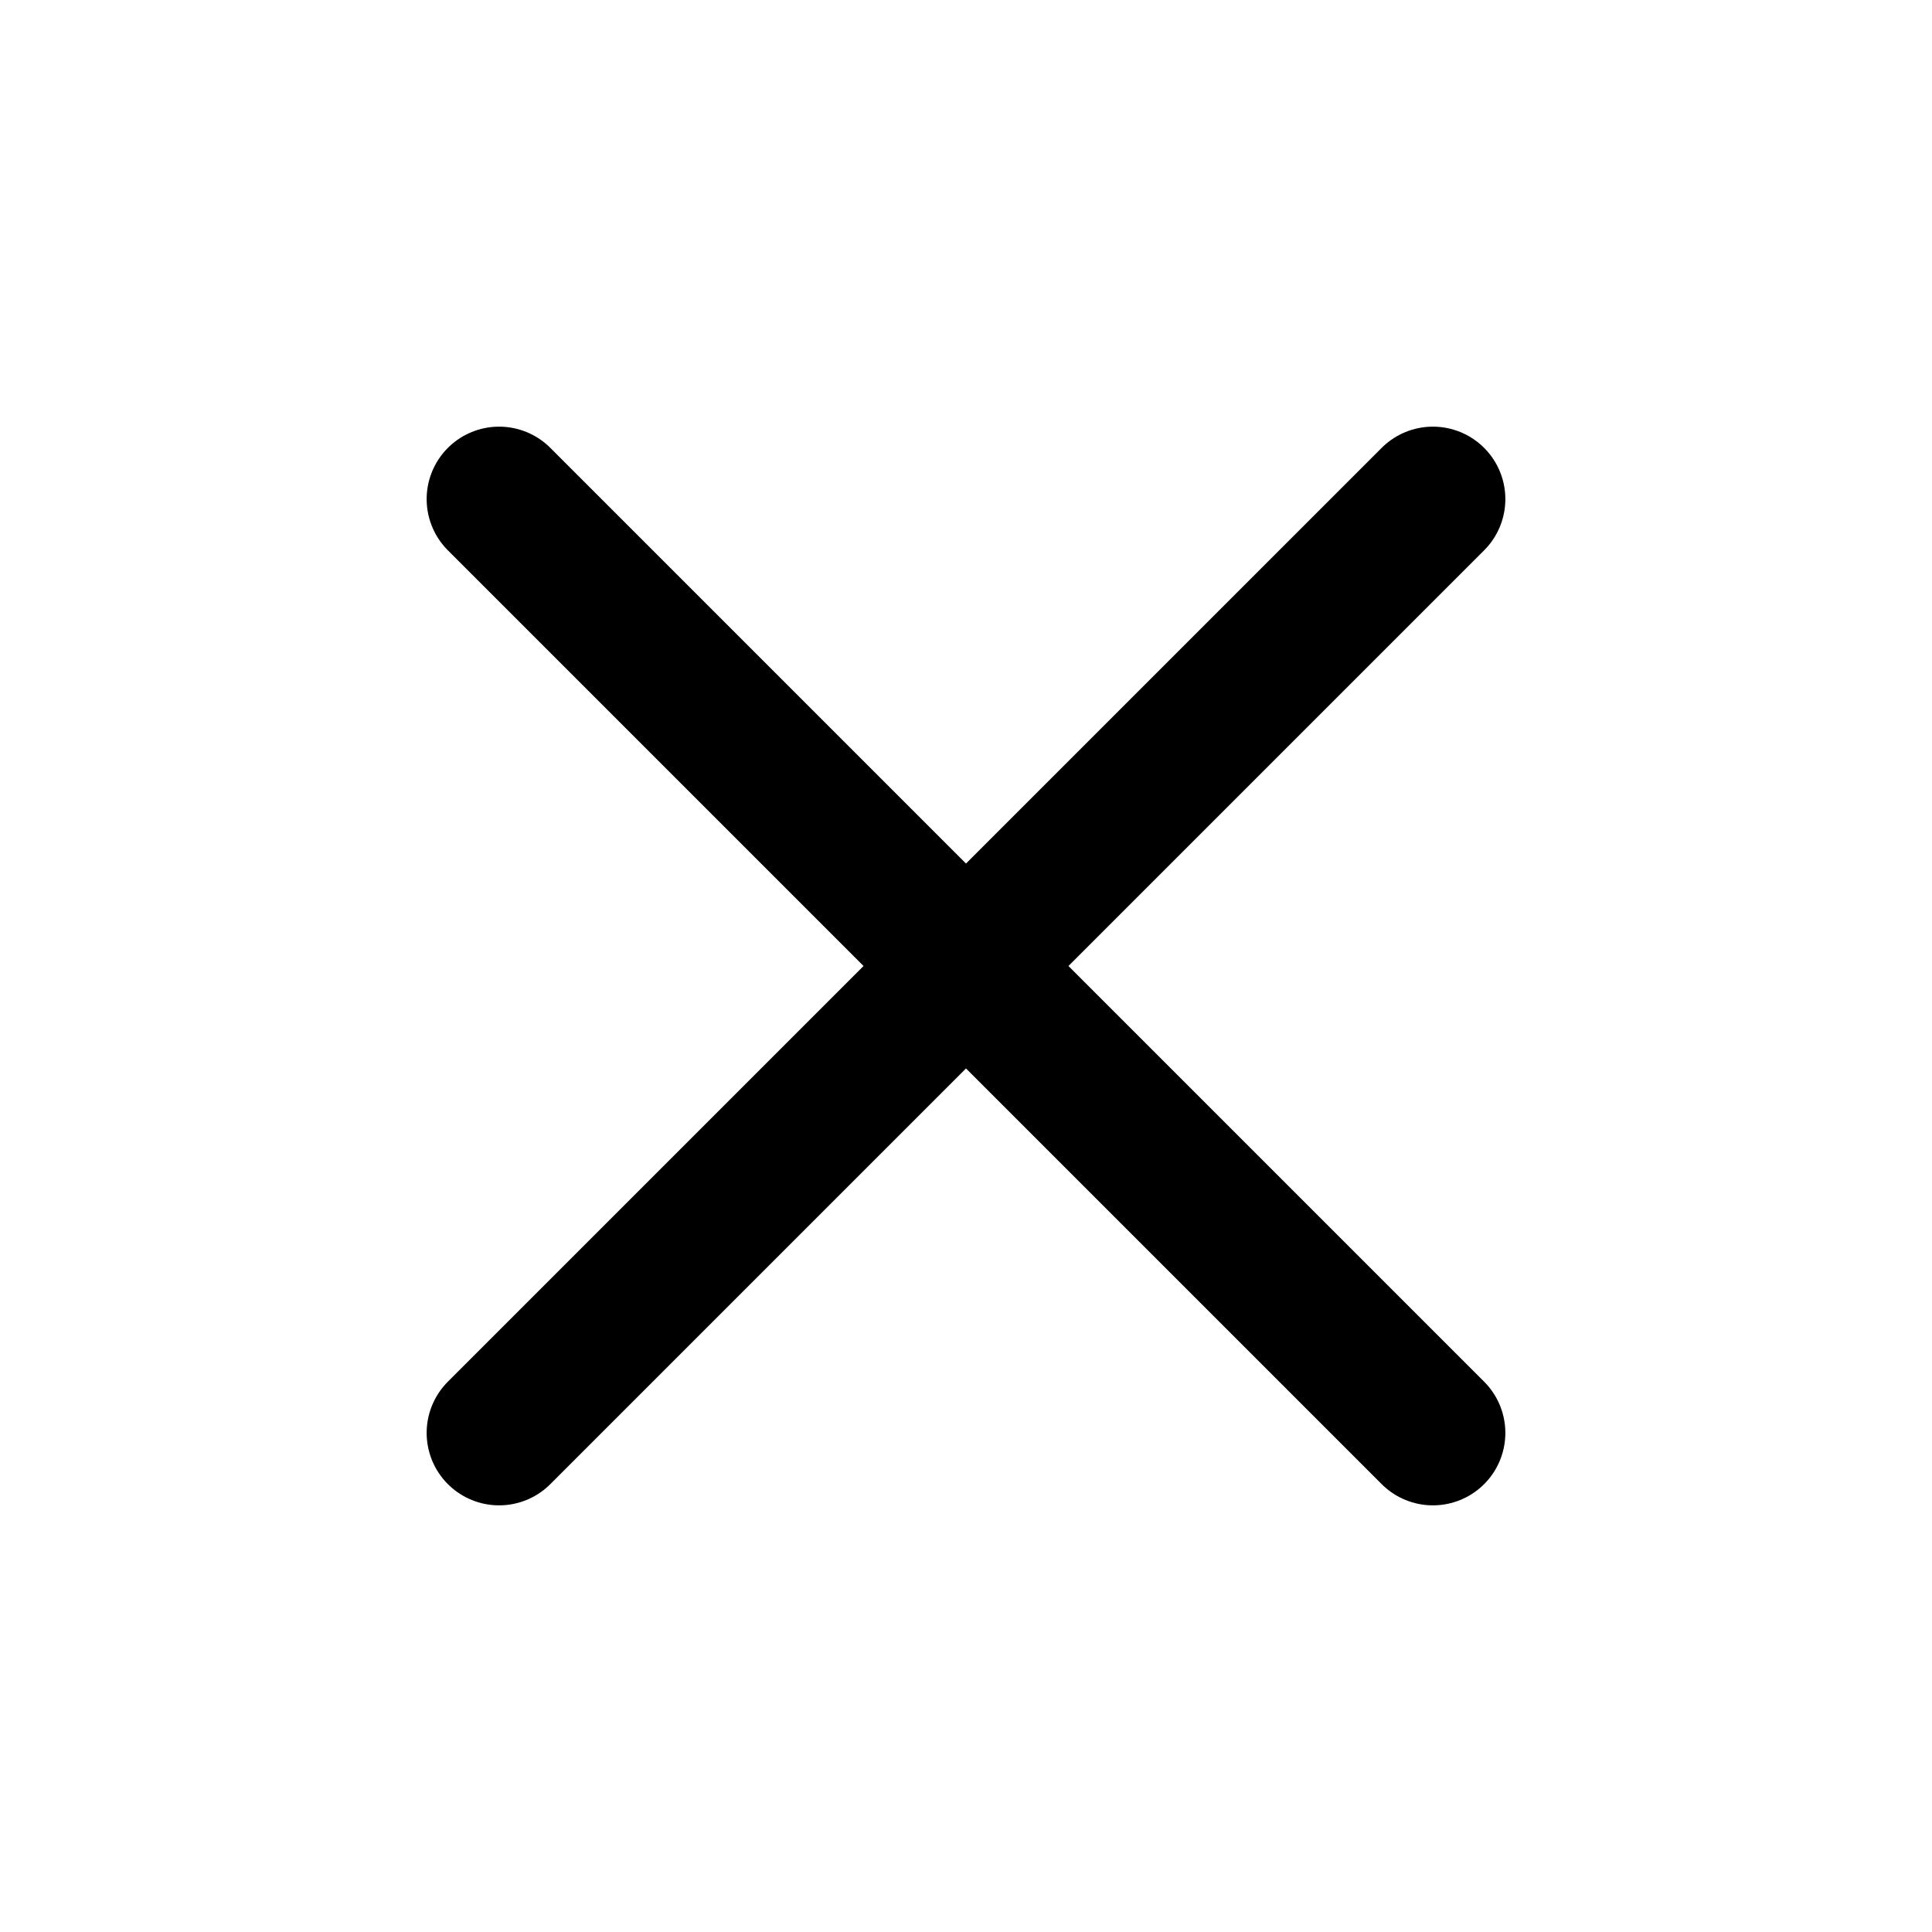
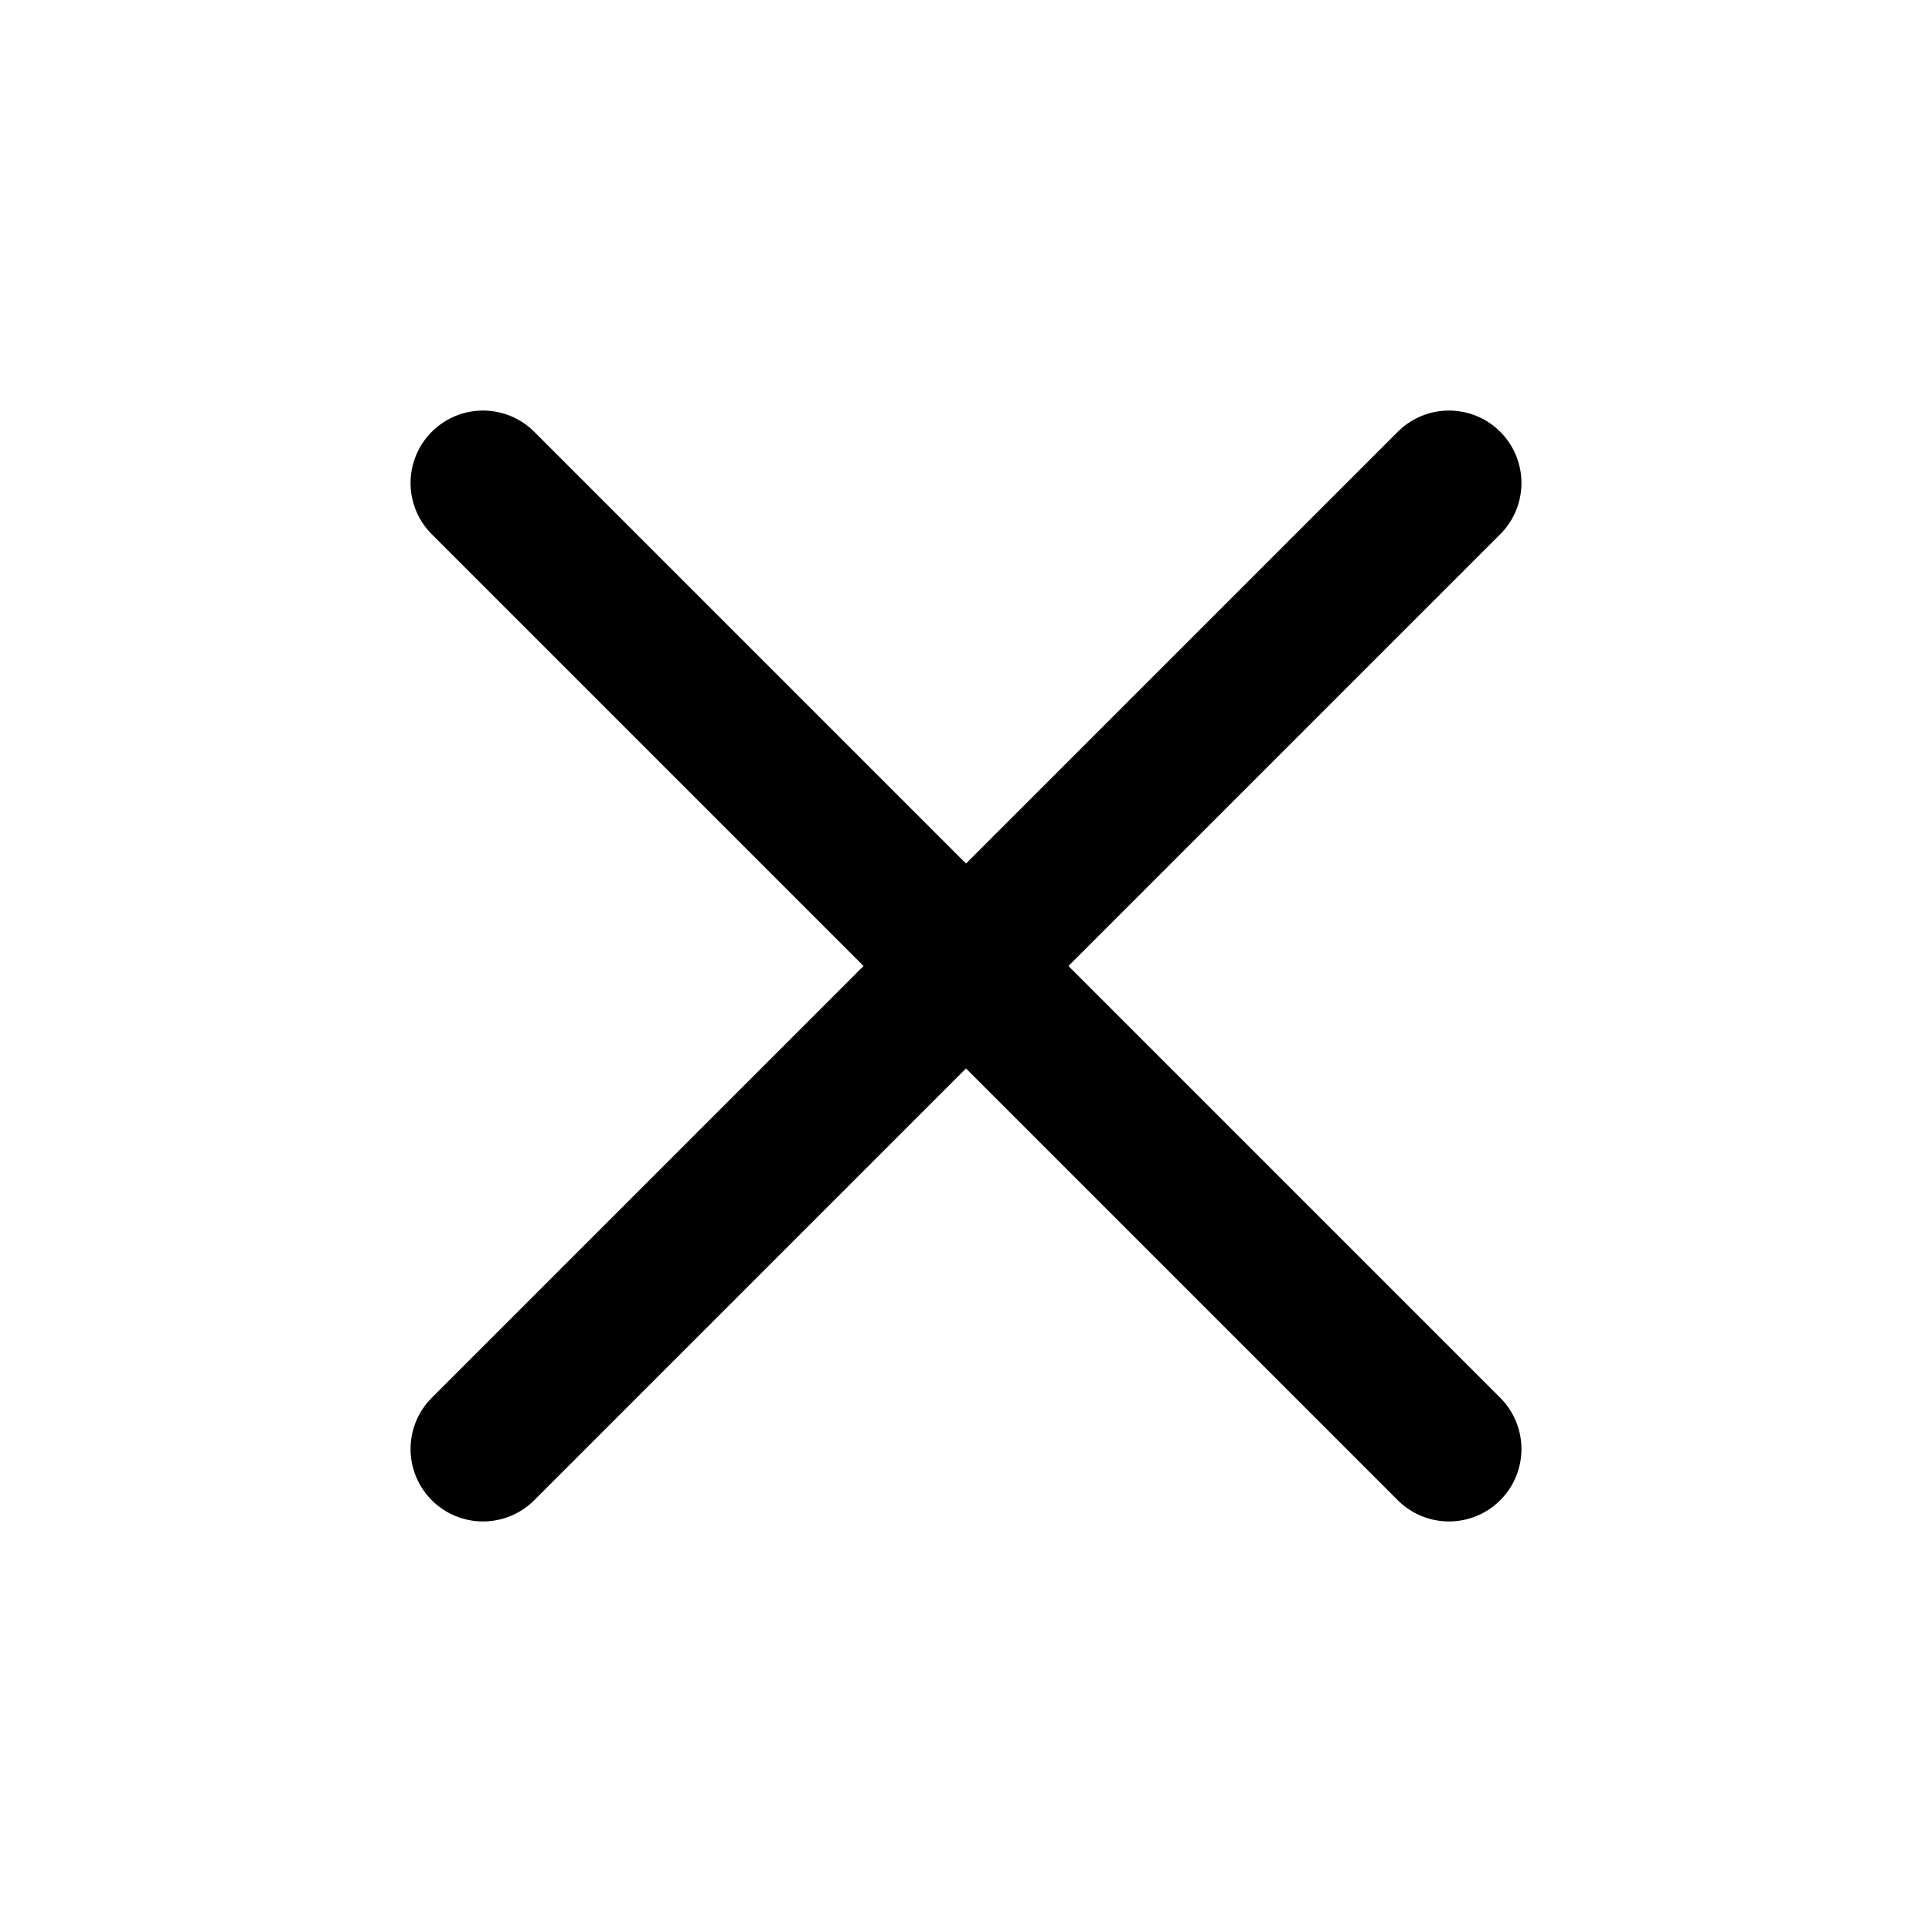
<svg xmlns="http://www.w3.org/2000/svg" viewBox="0 0 24 24" width="22" height="22" fill="none" stroke="currentColor" stroke-width="1.8" stroke-linecap="round" stroke-linejoin="round">
-   <path d="M6.2 6.2l11.6 11.6M17.8 6.2 6.2 17.8" />
+   <path d="M18 6 6 18" />
+   <path d="m6 6 12 12" />
</svg>
